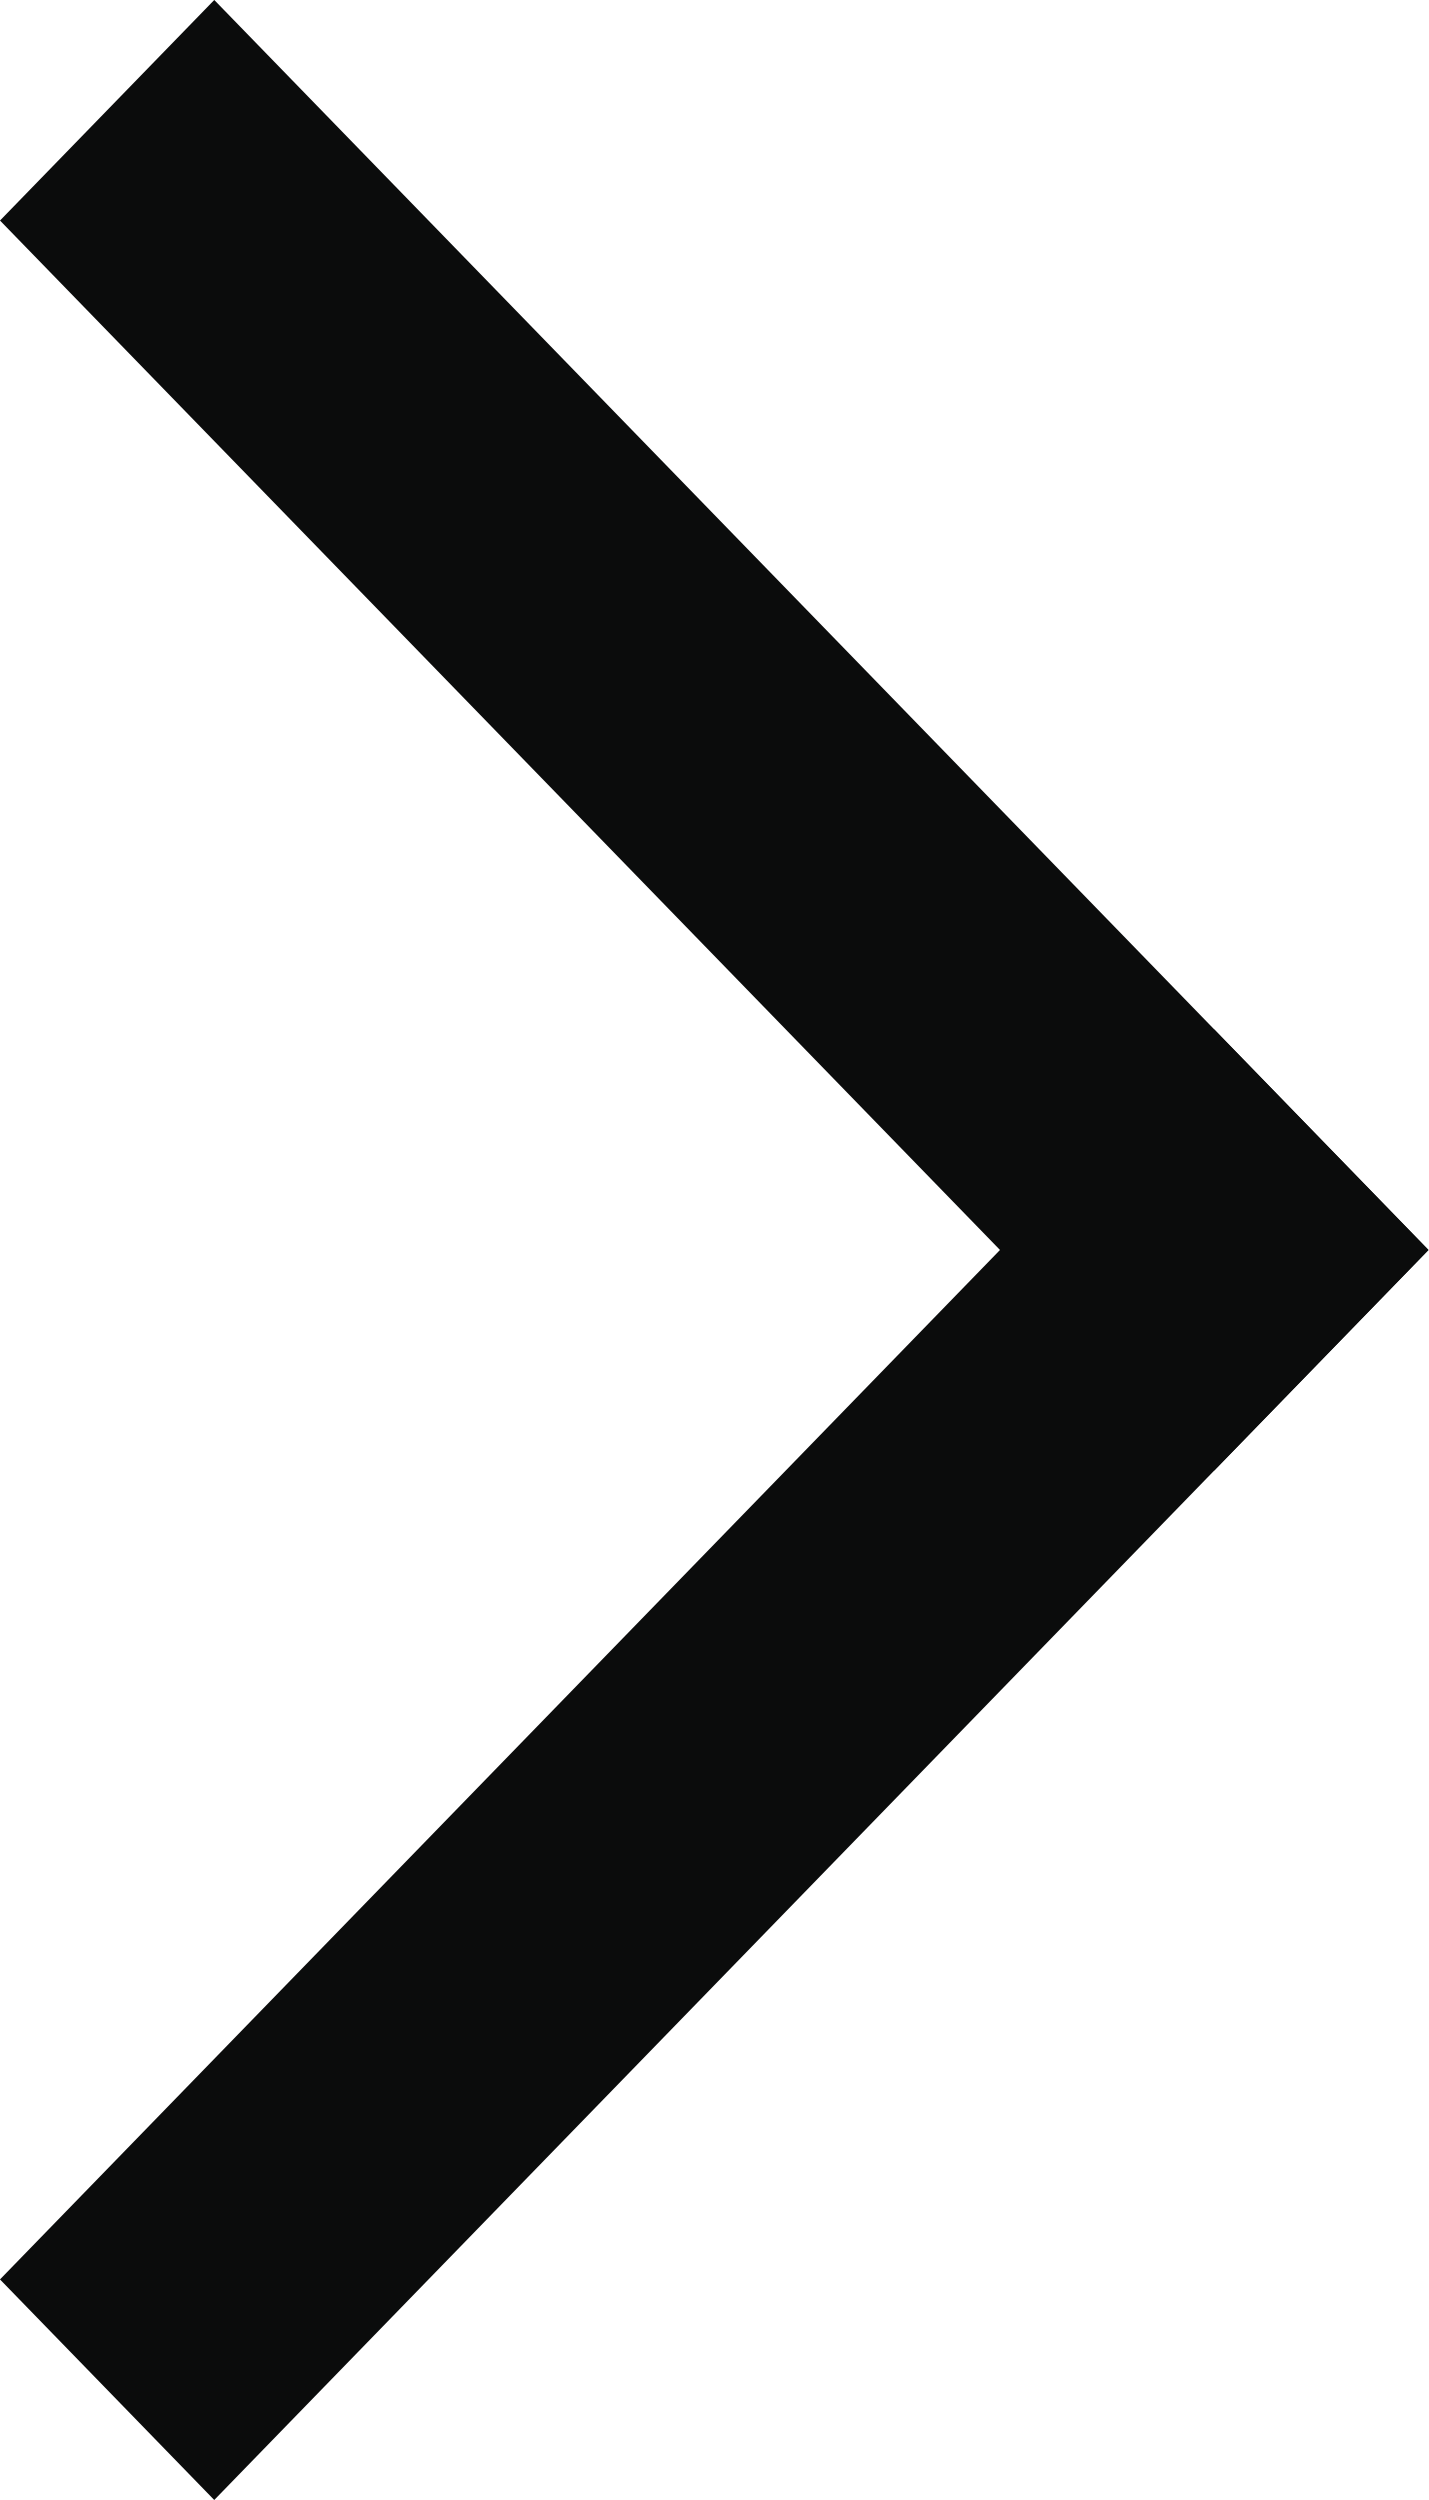
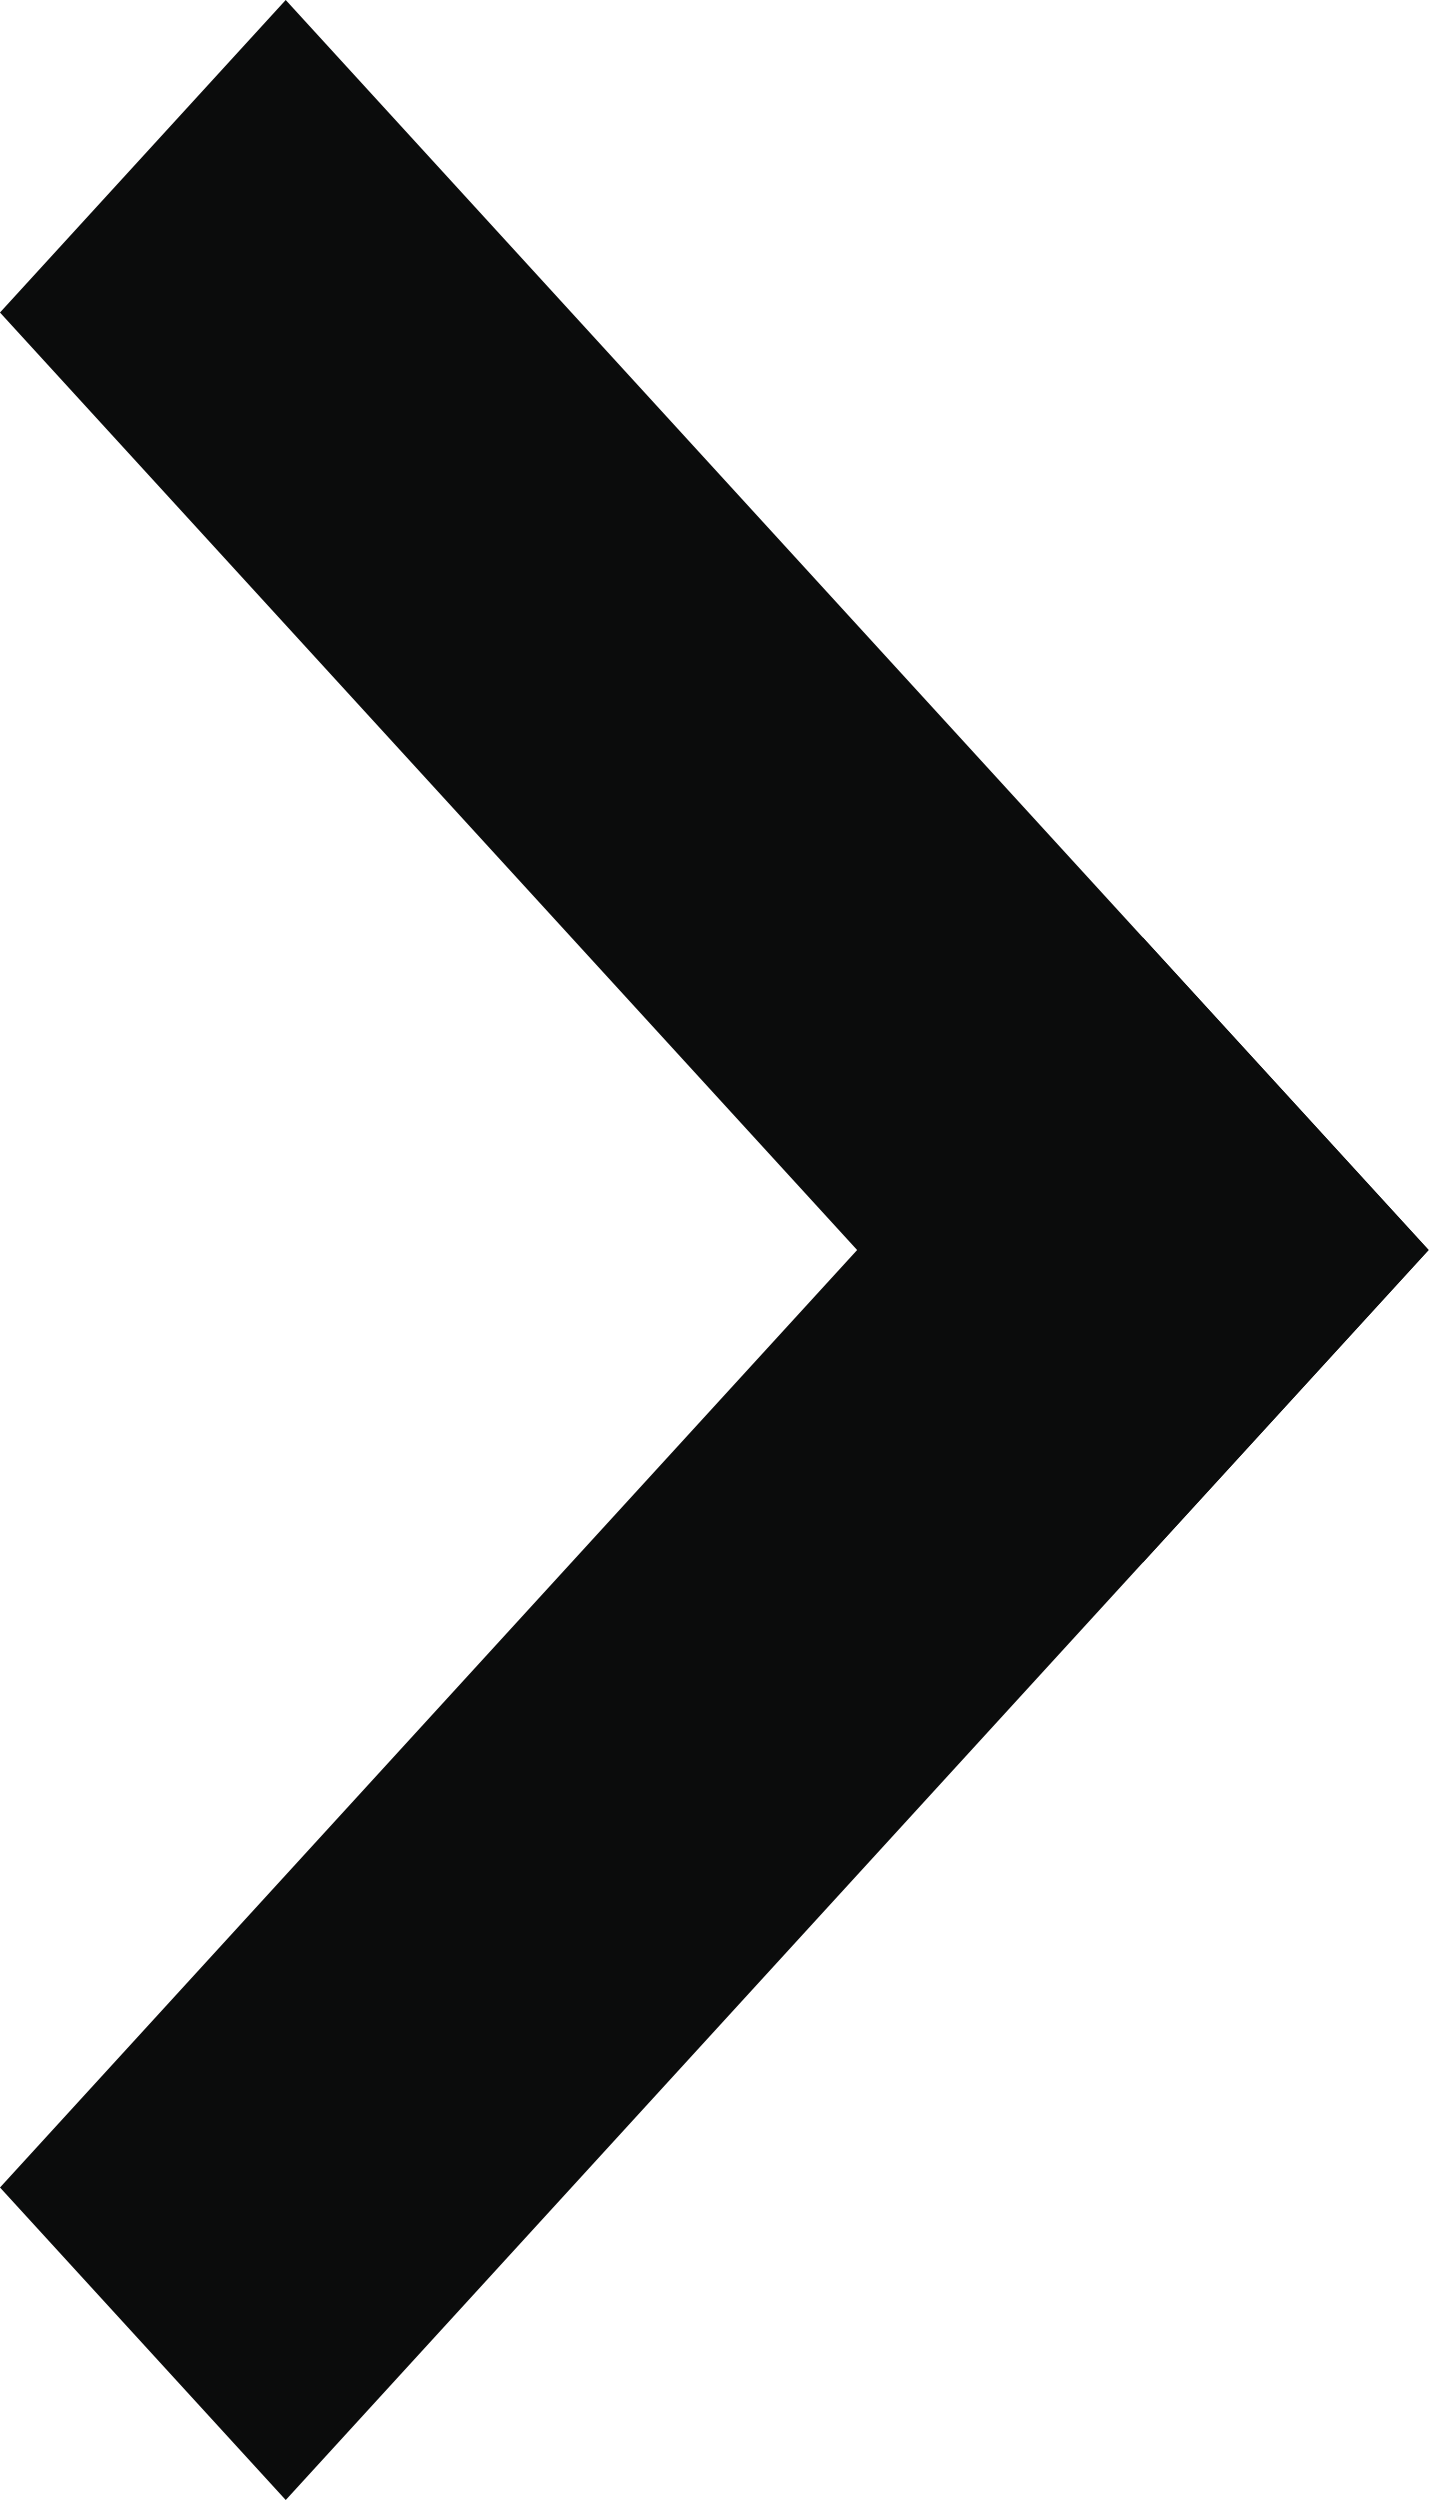
<svg xmlns="http://www.w3.org/2000/svg" width="12" height="21" viewBox="0 0 12 21" fill="none">
-   <rect width="2.583" height="14.638" transform="matrix(0.696774 -0.717291 0.696773 0.717291 0 1.85254)" fill="#0B0C0C" />
-   <rect width="2.583" height="14.638" transform="matrix(0.696773 0.717291 -0.696774 0.717291 10.1992 8.64746)" fill="#0B0C0C" />
+   <rect width="14.227" height="3.557" transform="matrix(0.67477 -0.738028 0.67477 0.738028 0 18.375)" fill="#0B0C0C" />
+   <rect width="14.227" height="3.557" transform="matrix(0.67477 0.738028 -0.67477 0.738028 2.39996 0)" fill="#0B0C0C" />
</svg>
